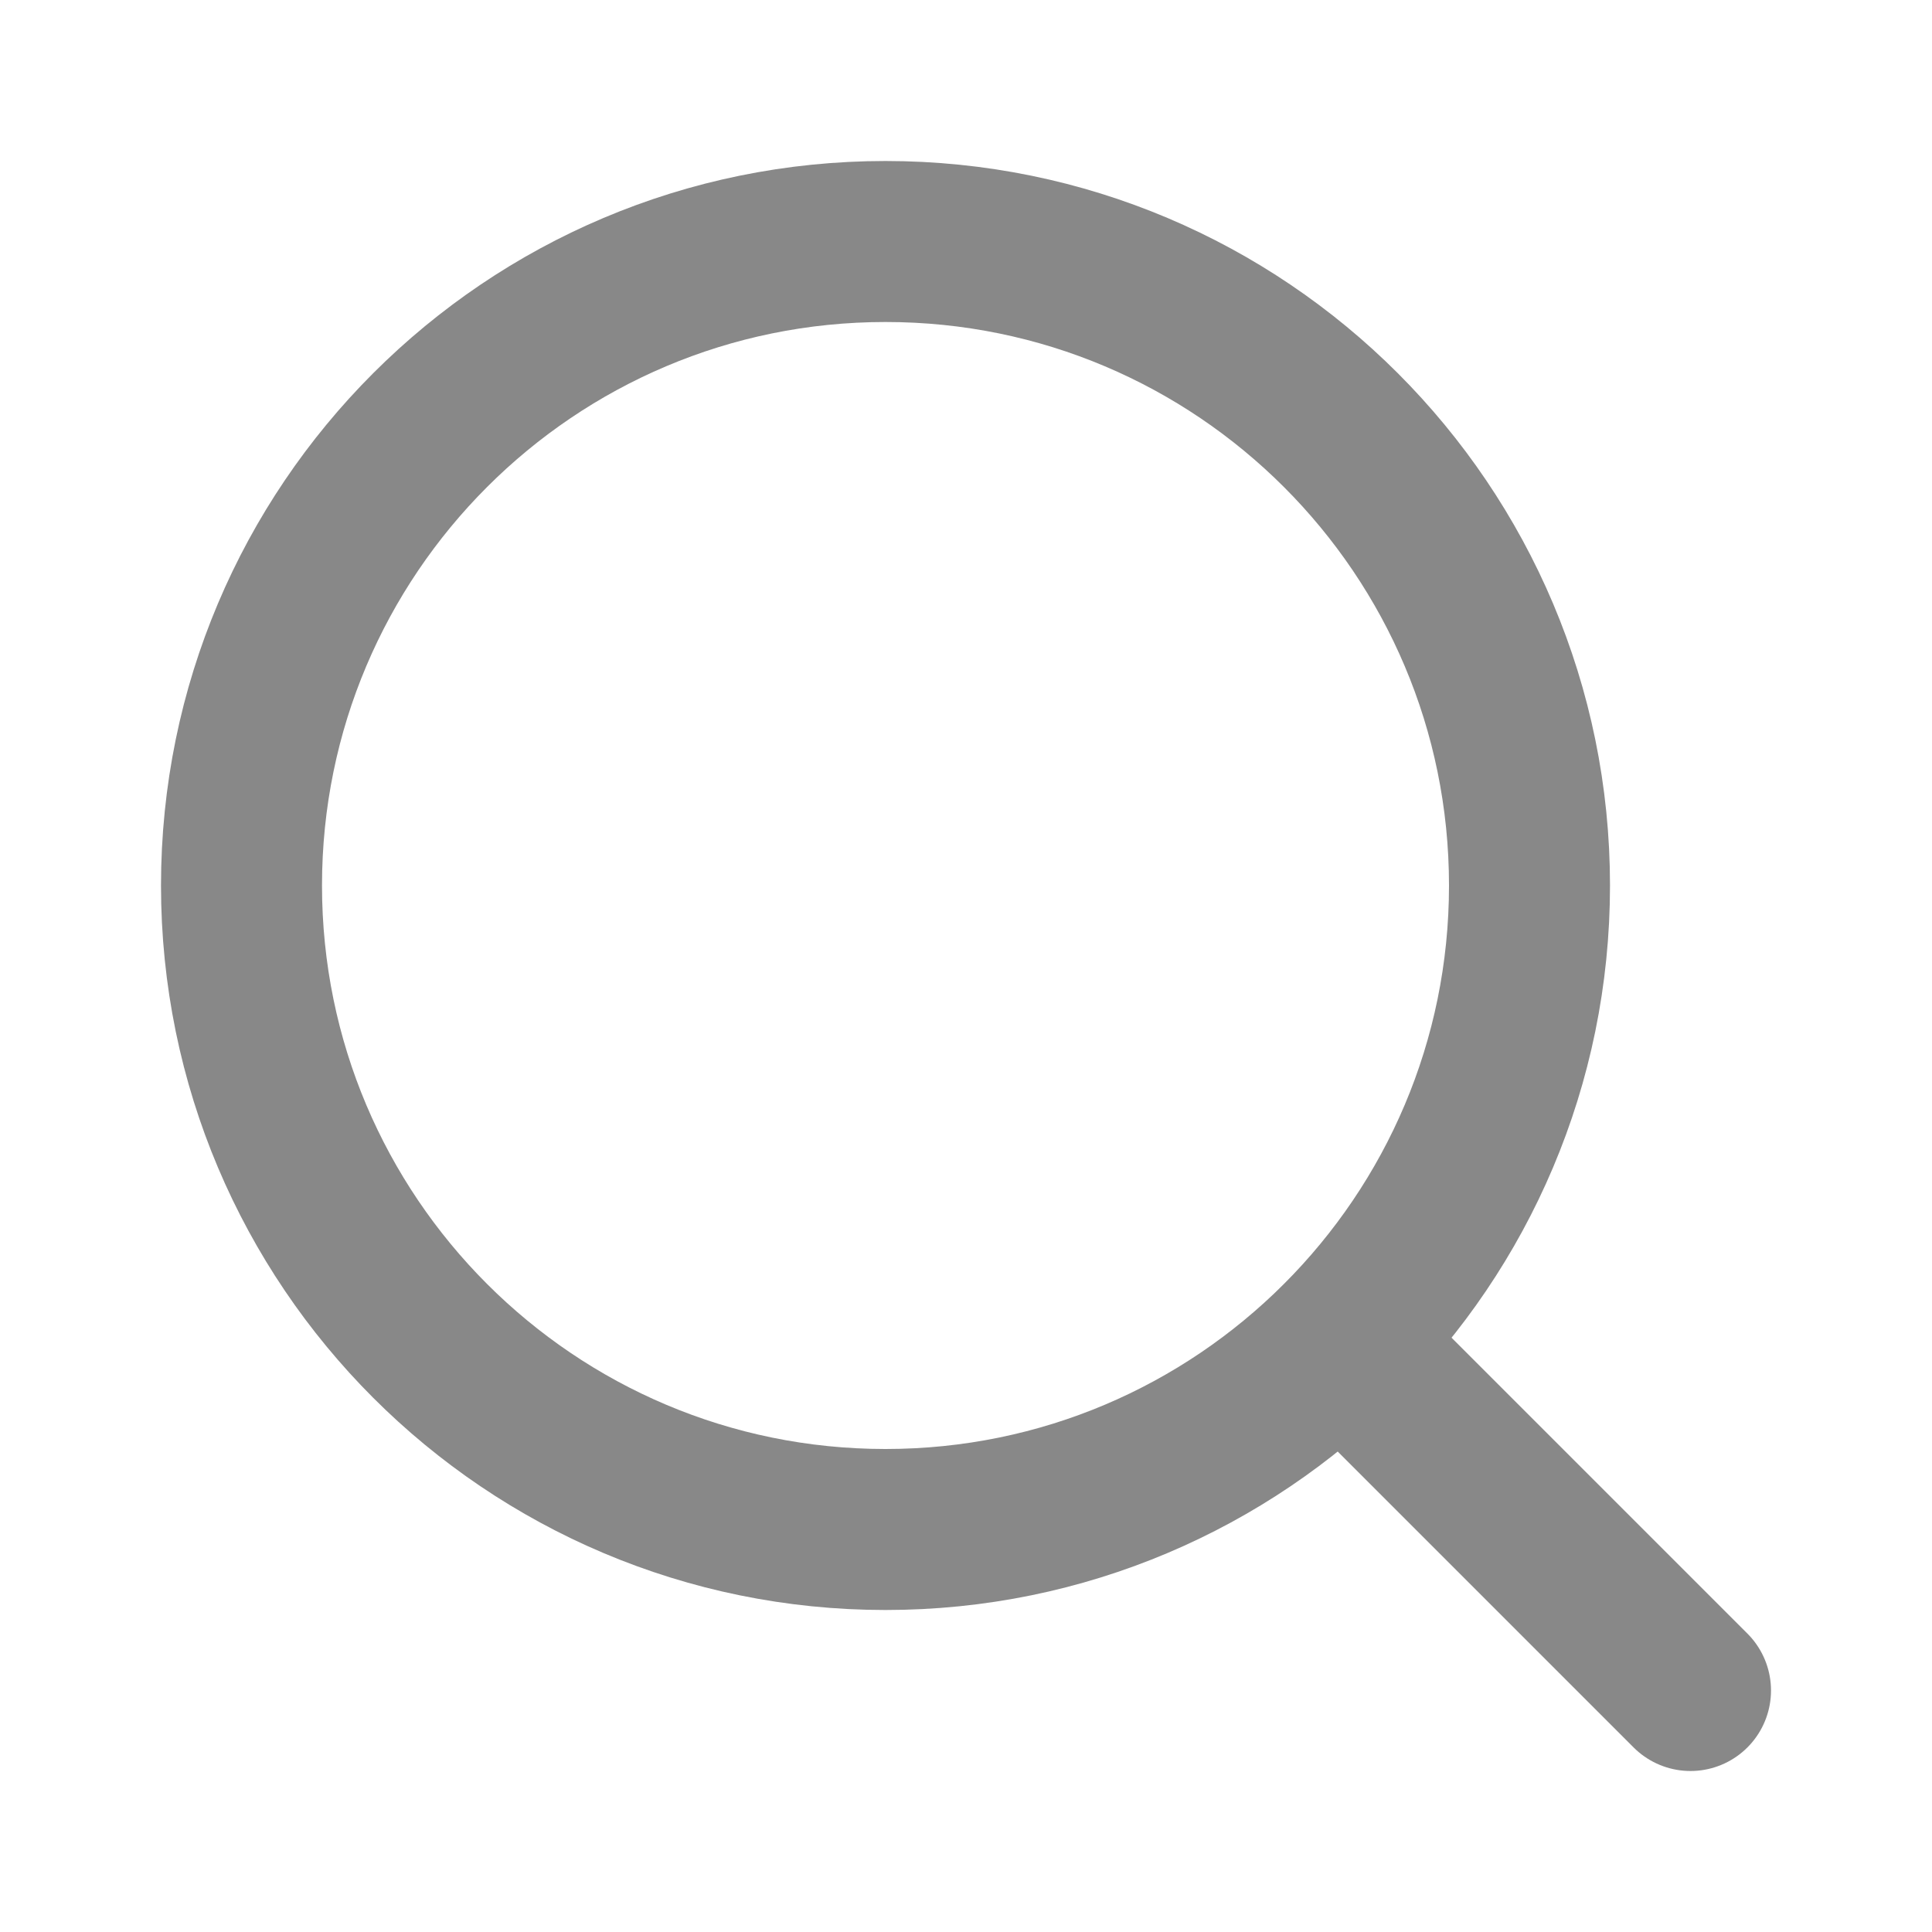
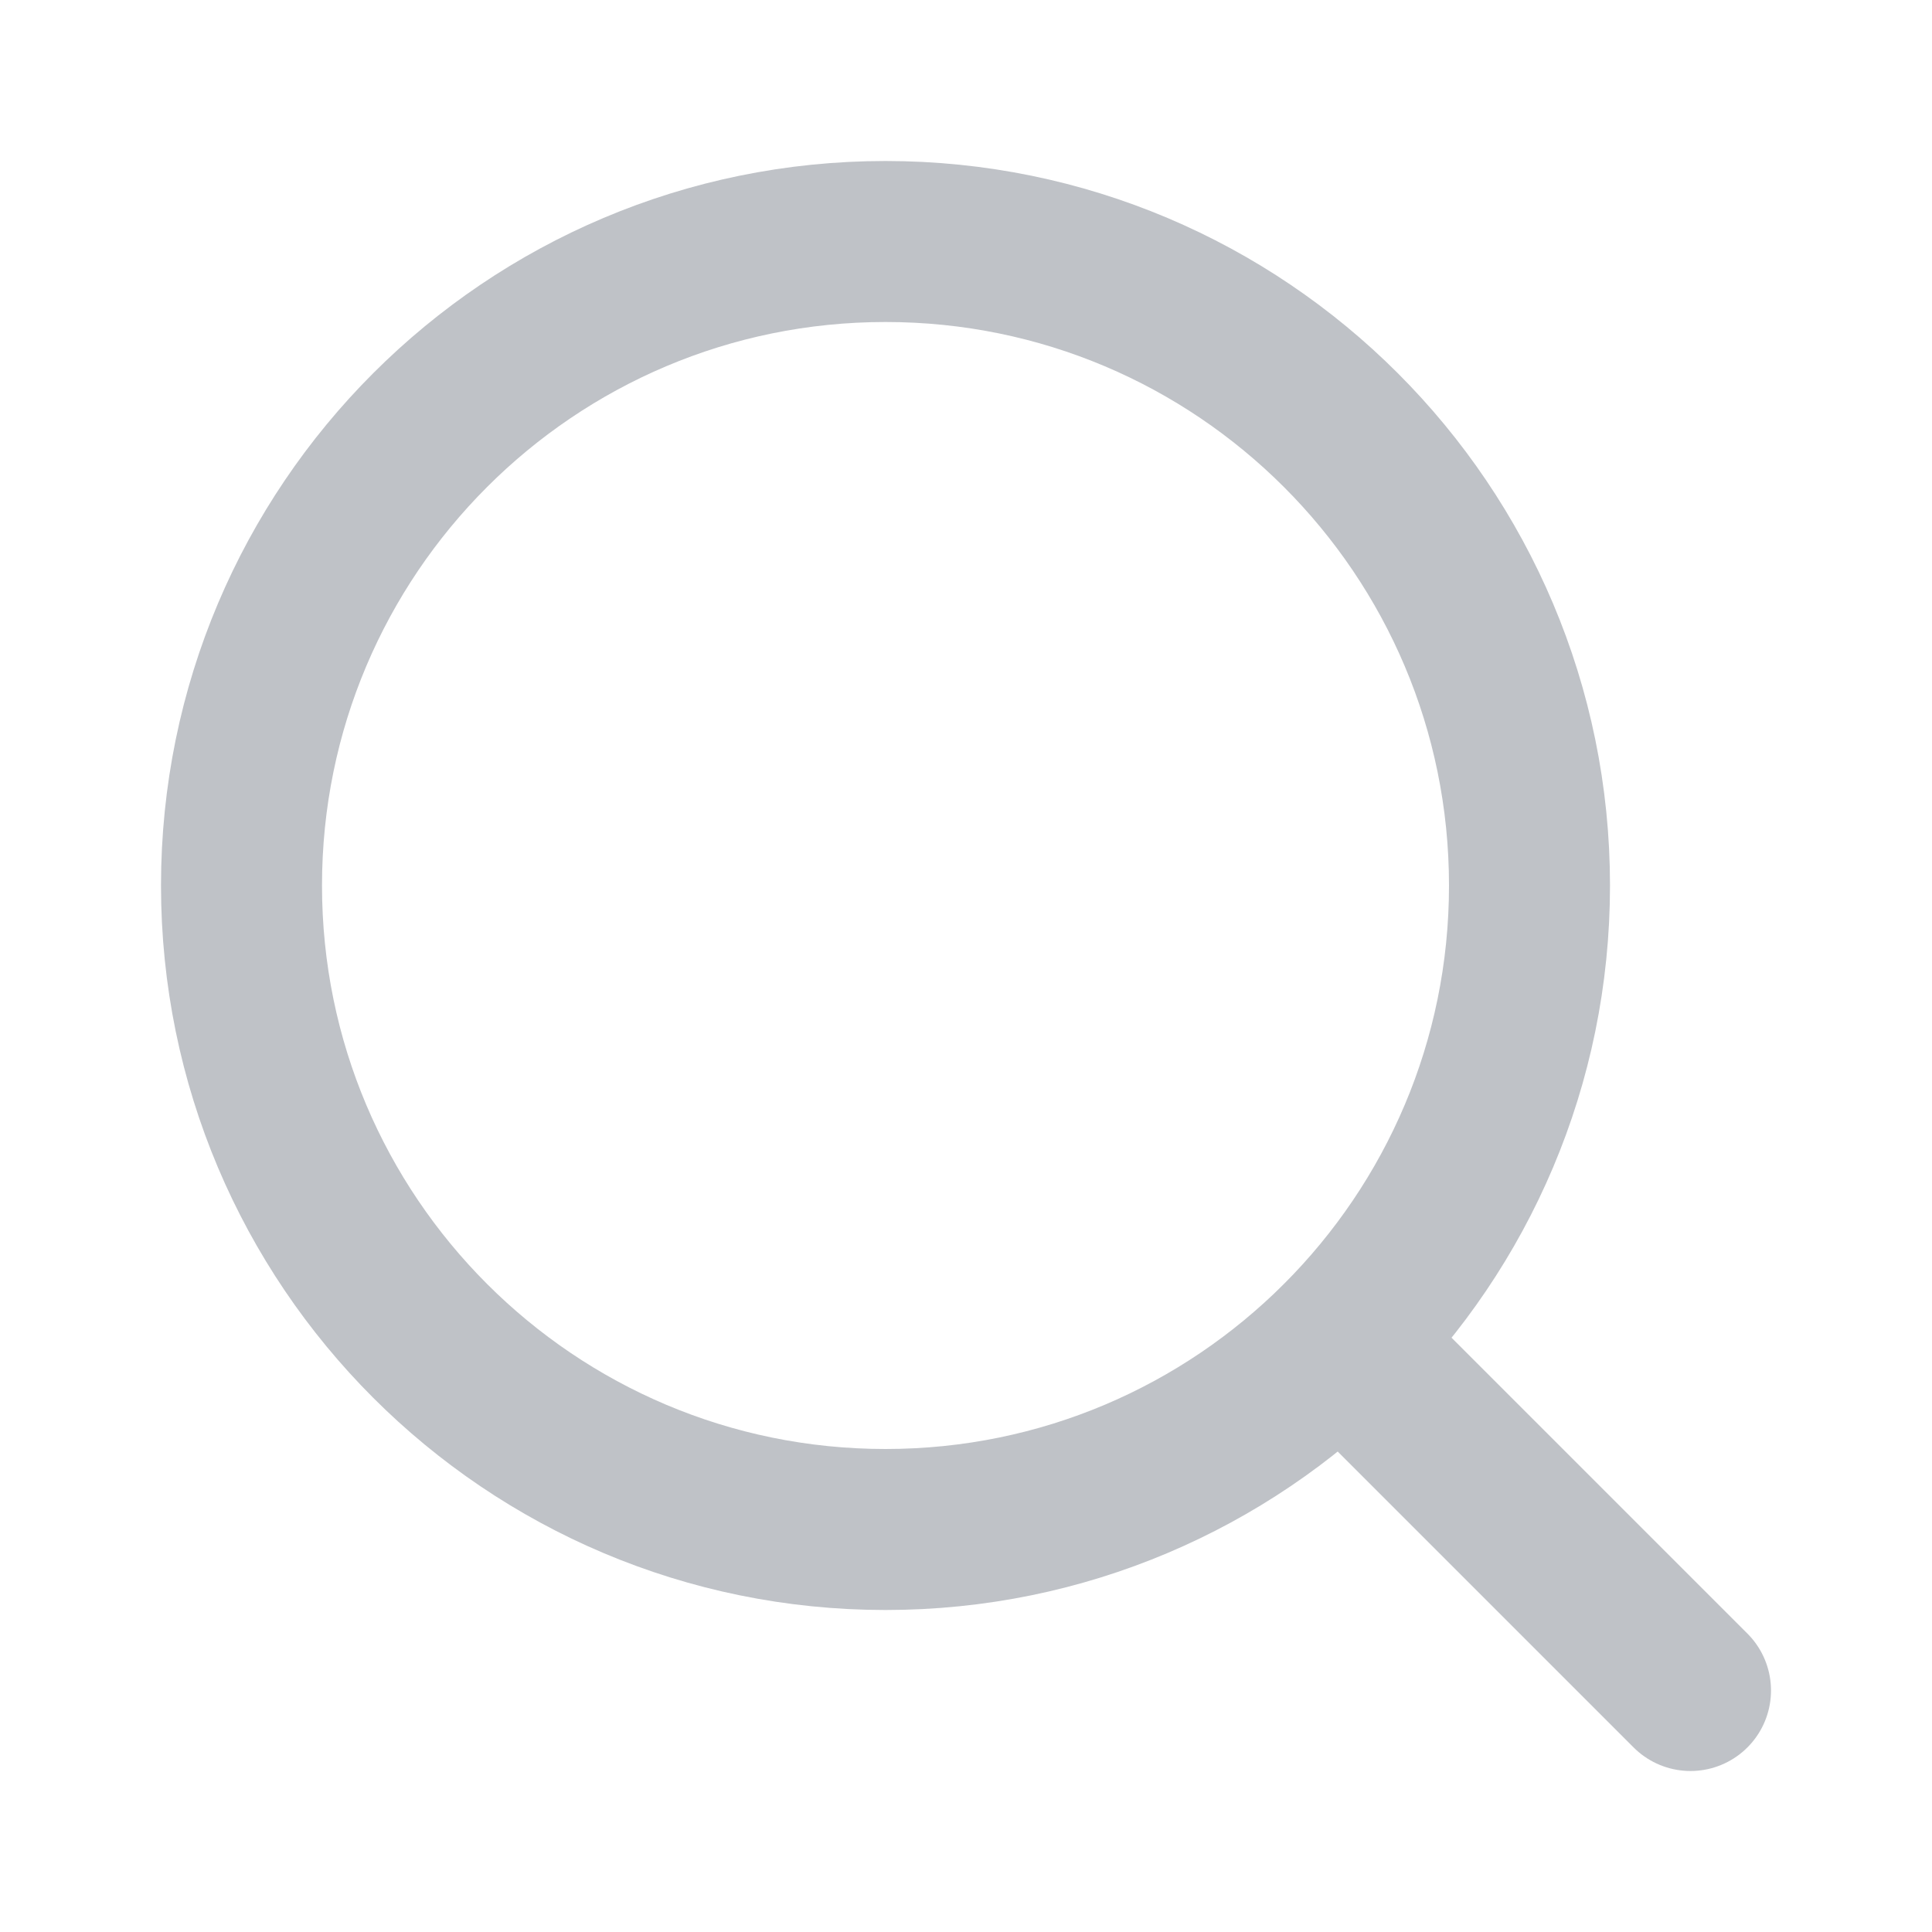
- <svg xmlns="http://www.w3.org/2000/svg" width="24" height="24" viewBox="0 0 24 24" fill="none" stroke="#888" stroke-width="2" stroke-linecap="round" stroke-linejoin="round" class="lucide lucide-search-icon lucide-search">
+ <svg xmlns="http://www.w3.org/2000/svg" width="24" height="24" viewBox="0 0 24 24" fill="none" stroke="#bfc2c7" stroke-width="2" stroke-linecap="round" stroke-linejoin="round" class="lucide lucide-search-icon lucide-search">
  <path d="m21 21-4.34-4.34" />
  <circle cx="11" cy="11" r="8" />
</svg>
